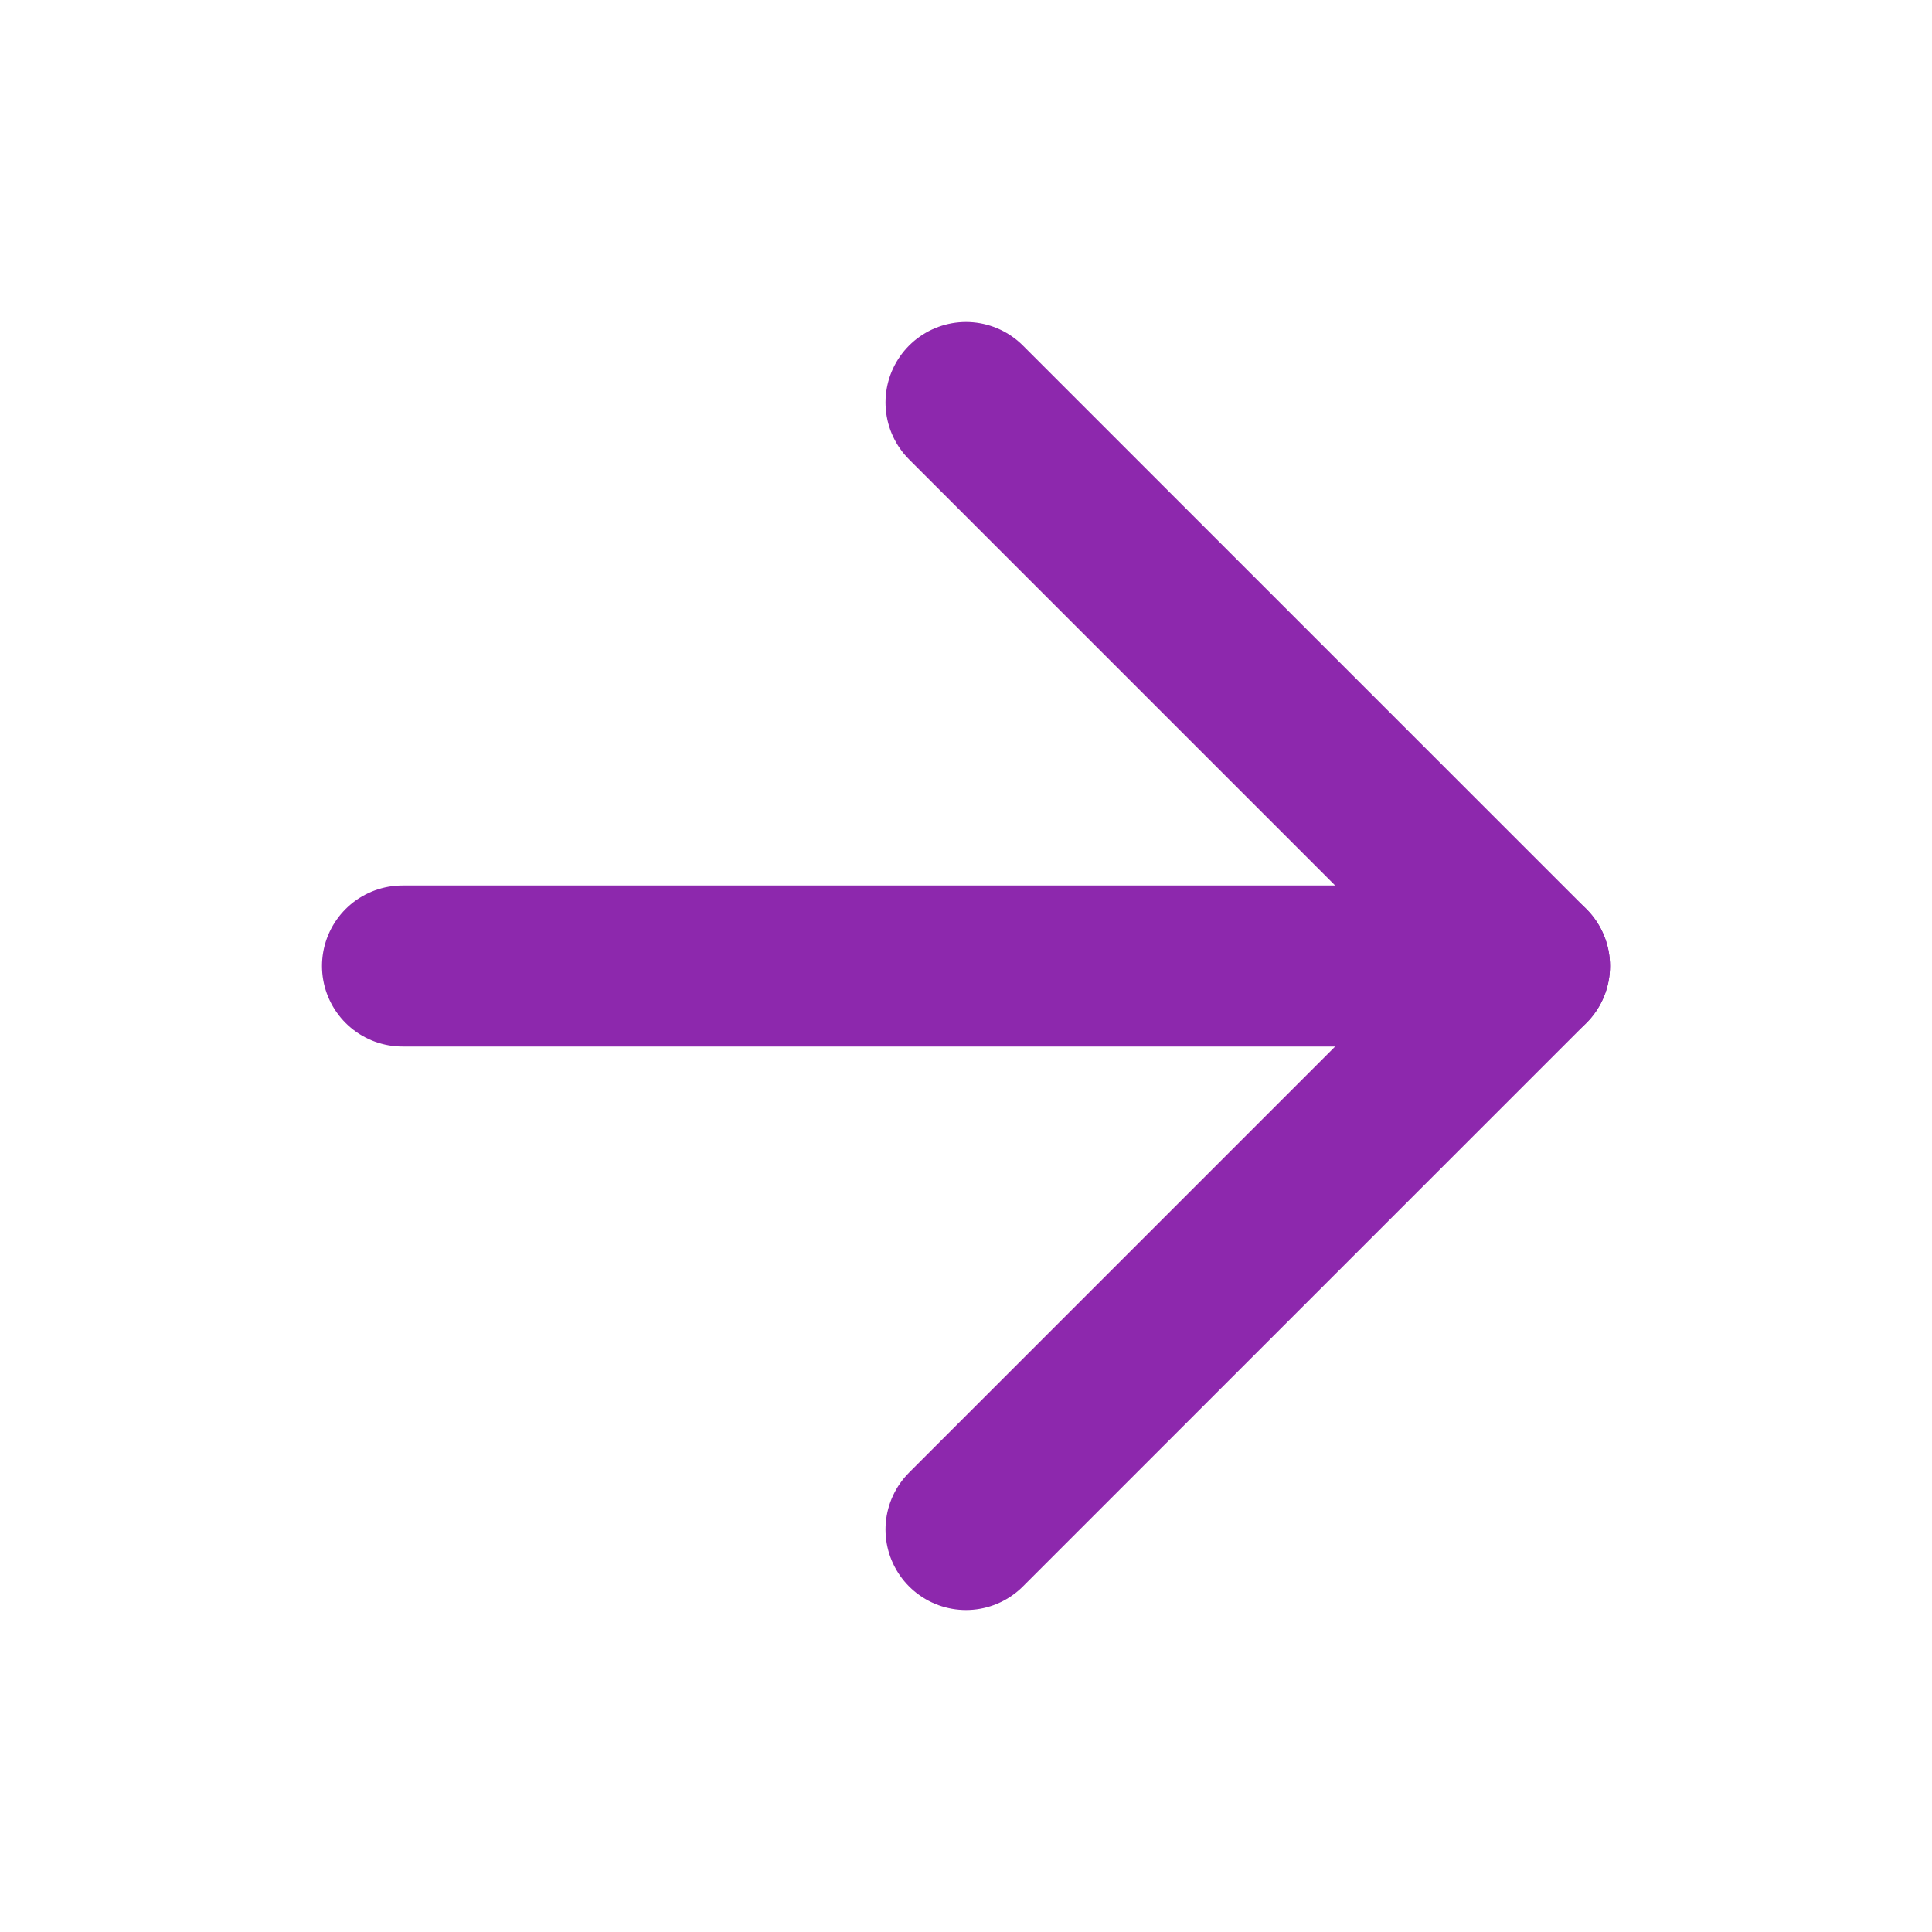
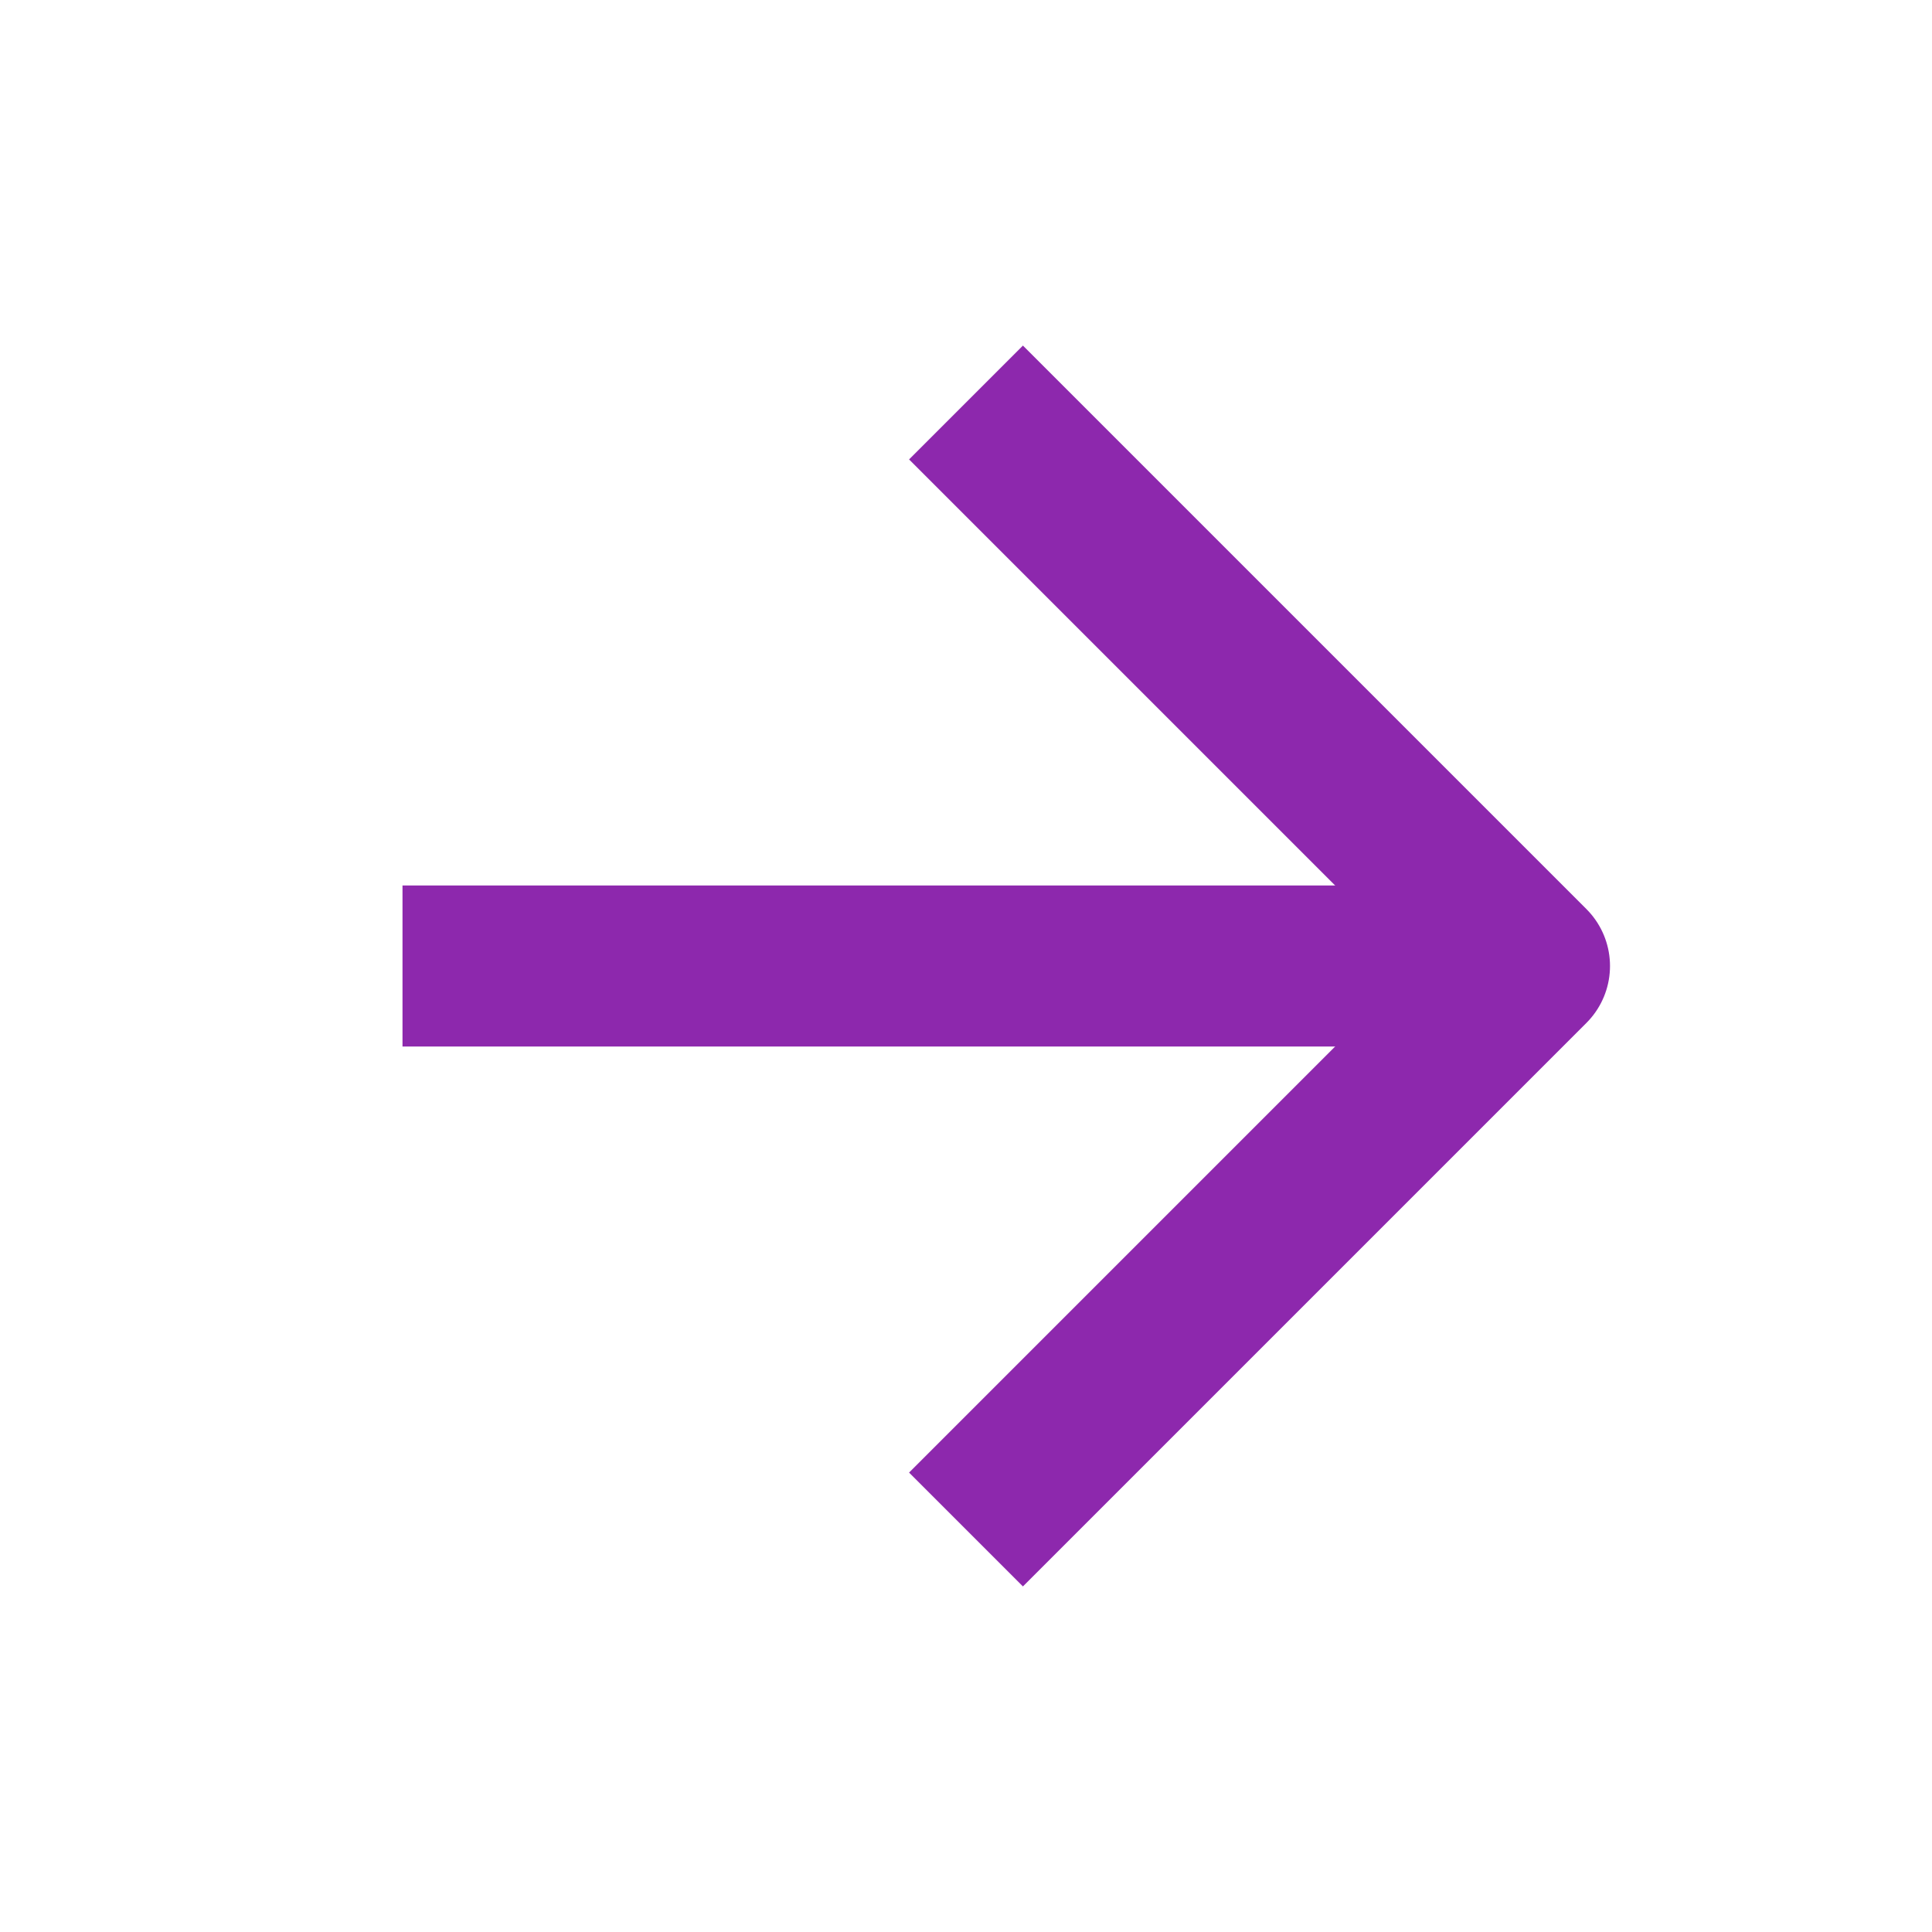
<svg xmlns="http://www.w3.org/2000/svg" width="24" height="24" viewBox="0 0 24 24" fill="none">
-   <path d="M5 12H19" stroke="#8D28AD" stroke-width="2" stroke-linecap="round" stroke-linejoin="round" />
-   <path d="M12 5L19 12L12 19" stroke="#8D28AD" stroke-width="2" stroke-linecap="round" stroke-linejoin="round" />
+   <style>.a{stroke-linejoin:round;stroke-width:2;stroke:#8D28AD;}</style>
+   <path d="M5 12H19" class="a" />
+   <path d="M12 5L19 12 12 19" class="a" />
</svg>
